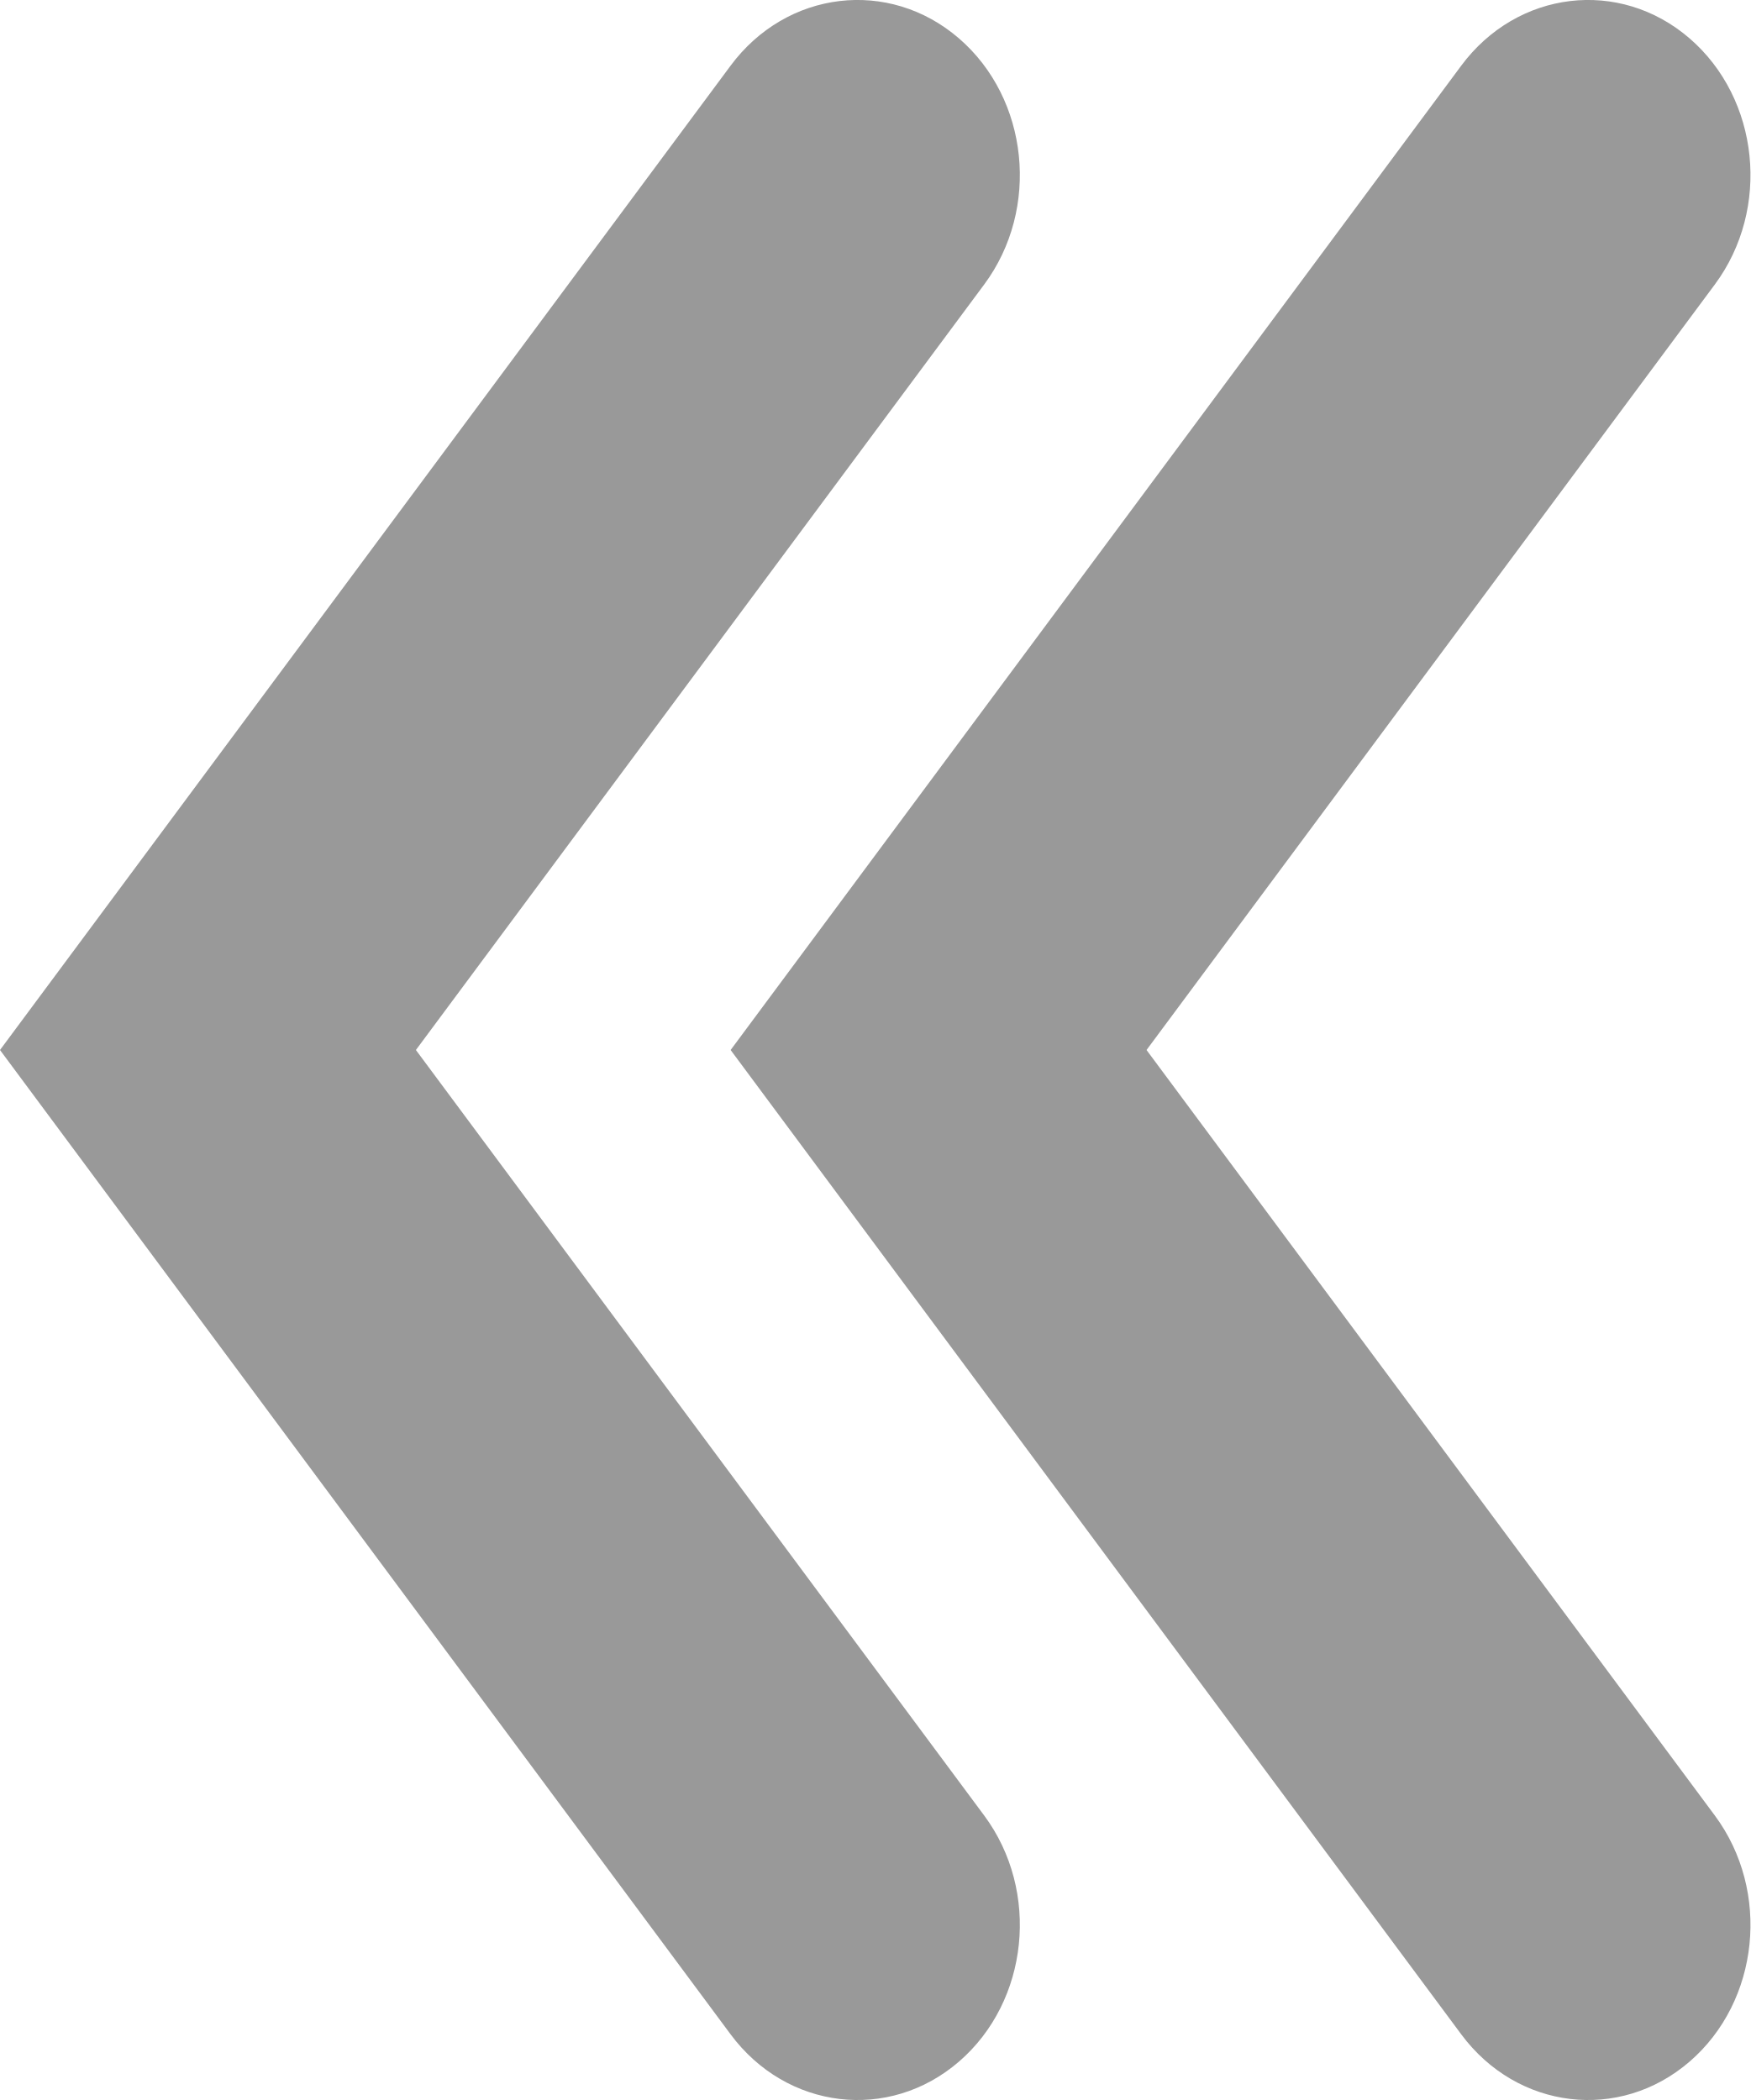
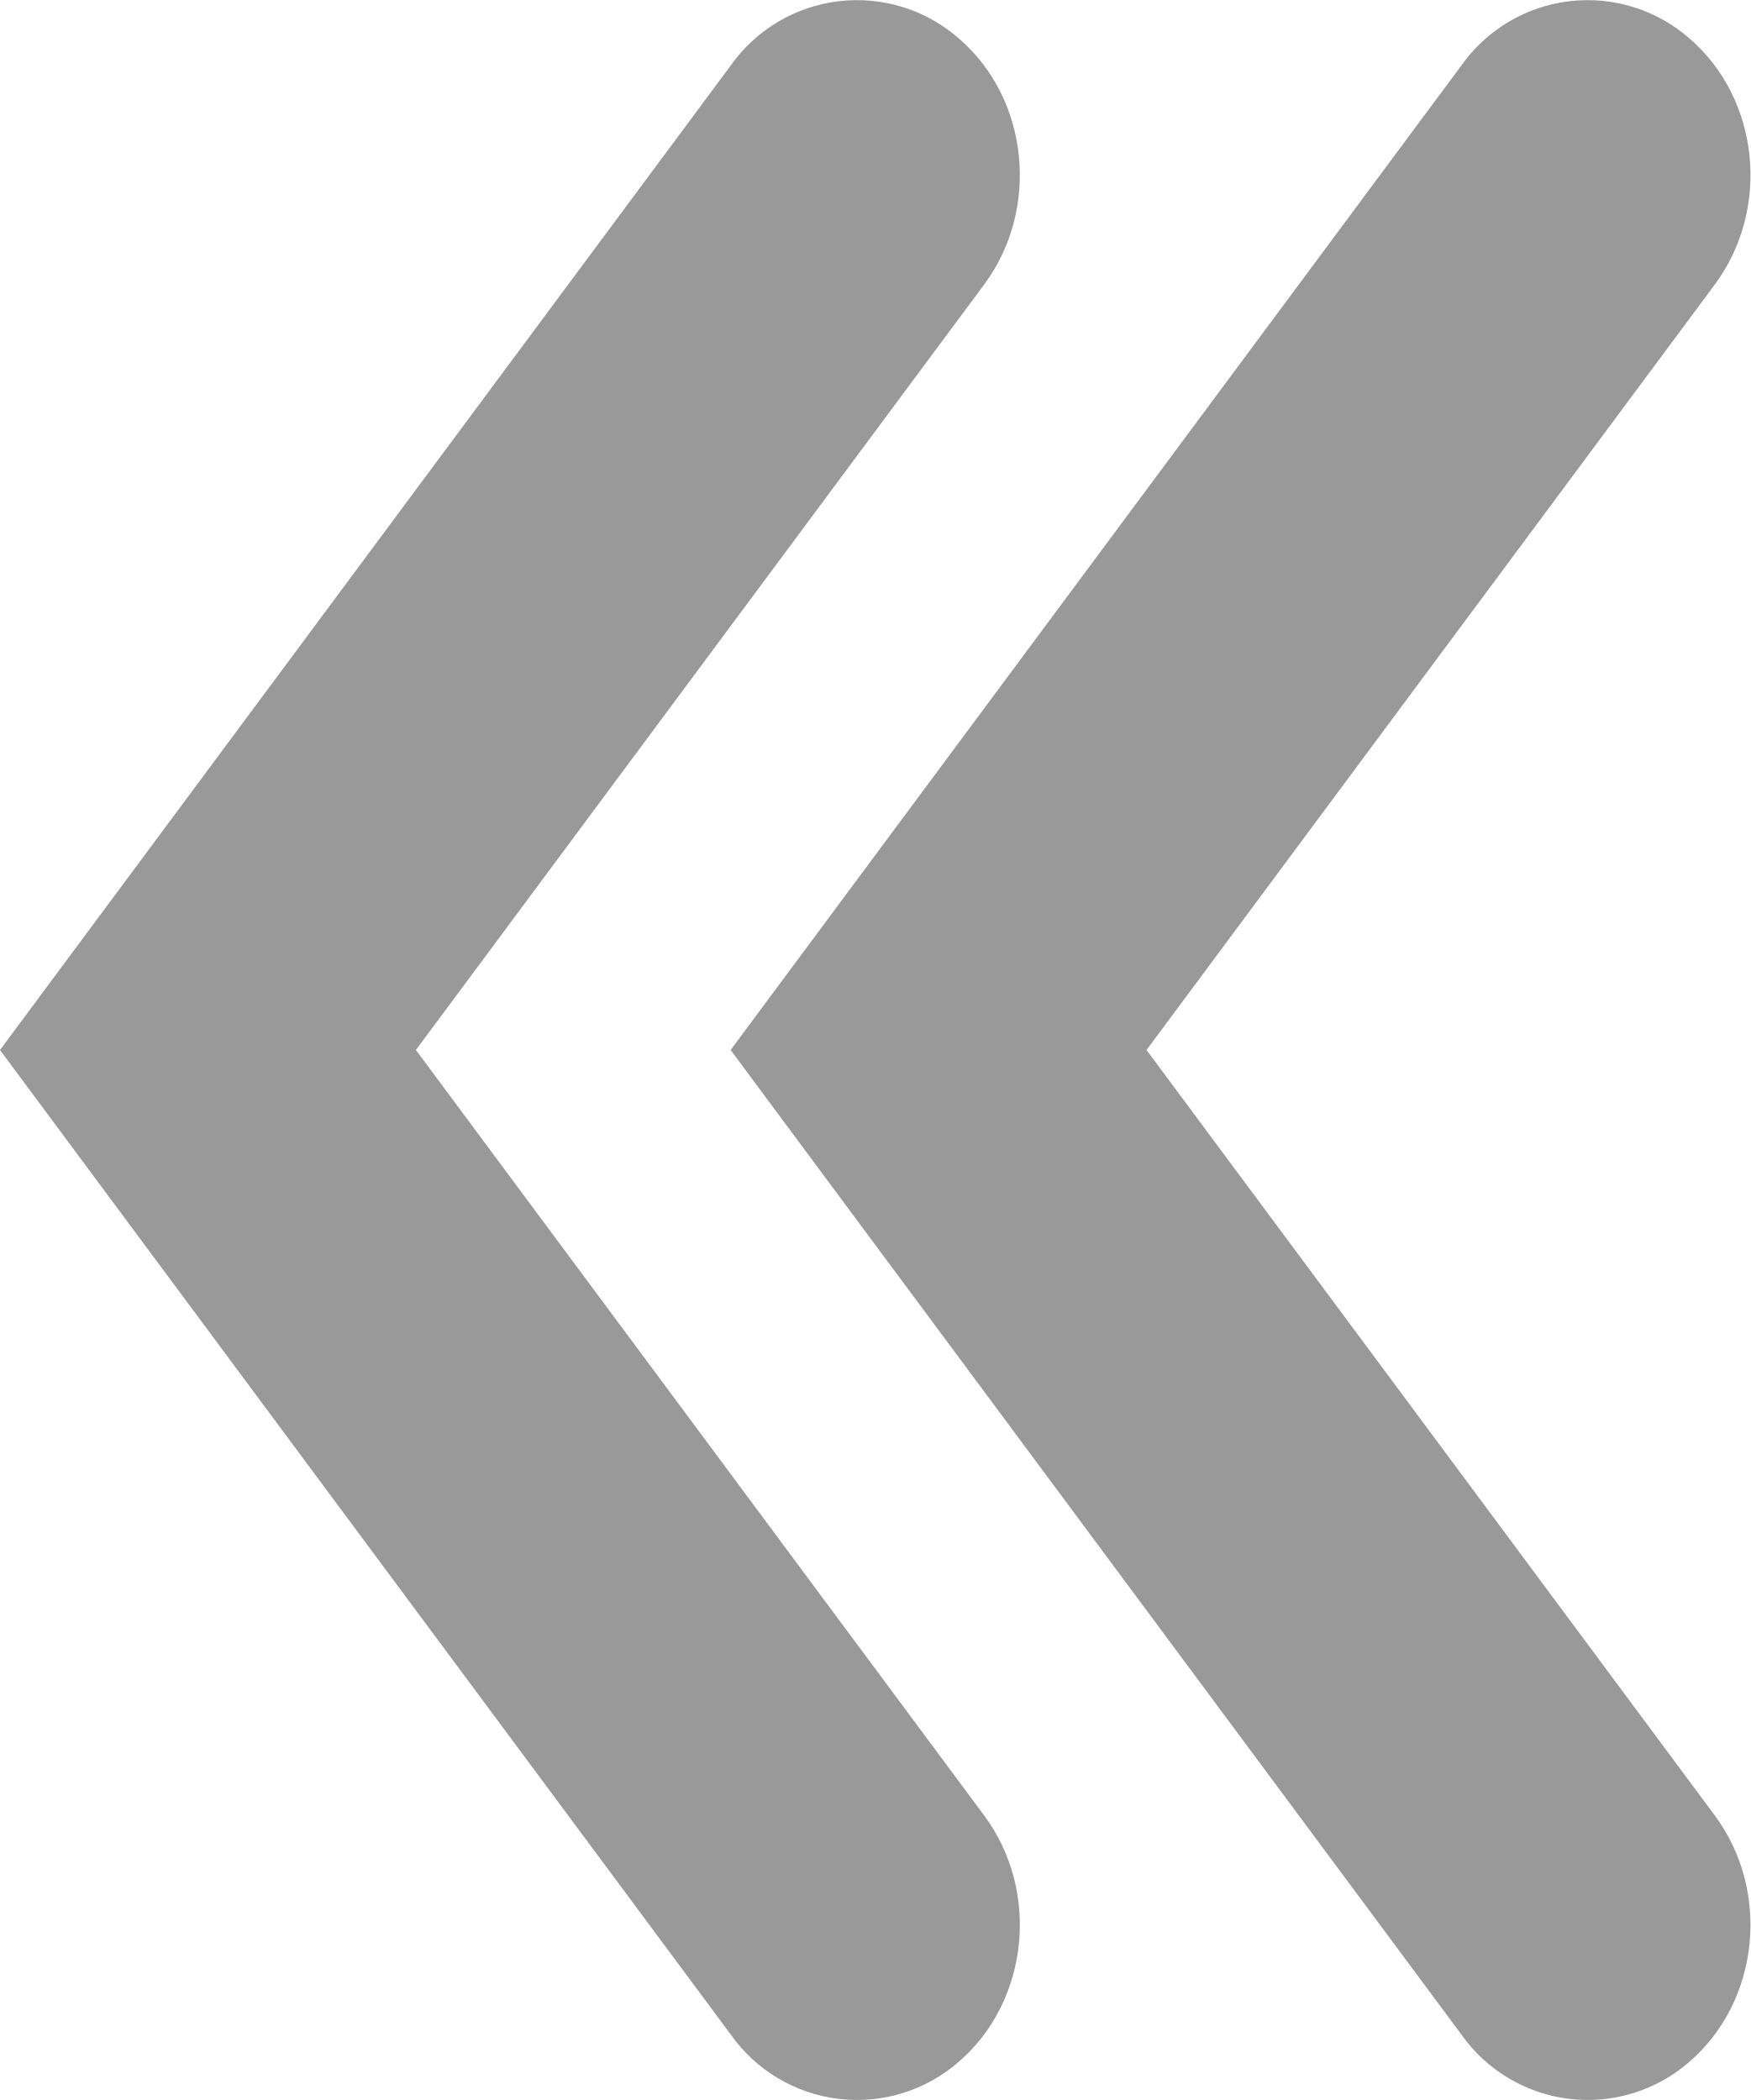
<svg xmlns="http://www.w3.org/2000/svg" width="10" height="12" fill="none" viewBox="0 0 10 12">
-   <path fill="#999" fill-rule="evenodd" d="M5.478 0.219C5.878 0.564 5.943 1.193 5.623 1.625L2.376 6L5.623 10.375C5.943 10.807 5.878 11.436 5.478 11.781C5.078 12.126 4.494 12.056 4.174 11.625L0 6L4.174 0.375C4.494 -0.056 5.078 -0.126 5.478 0.219ZM9.652 0.219C10.052 0.564 10.117 1.193 9.797 1.625L6.55 6L9.797 10.375C10.117 10.807 10.052 11.436 9.652 11.781C9.252 12.126 8.668 12.056 8.348 11.625L4.174 6L8.348 0.375C8.668 -0.056 9.252 -0.126 9.652 0.219Z" clip-rule="evenodd" />
+   <path fill="#999" fill-rule="evenodd" d="M5.478.22c.4.344.465.973.145 1.405L2.376 6l3.247 4.375c.32.432.255 1.06-.145 1.406a.883.883 0 0 1-1.304-.156L0 6 4.174.375A.883.883 0 0 1 5.478.22m4.174 0c.4.344.465.973.145 1.405L6.55 6l3.247 4.375c.32.432.255 1.06-.145 1.406a.883.883 0 0 1-1.304-.156L4.174 6 8.348.375A.883.883 0 0 1 9.652.22" clip-rule="evenodd" />
</svg>
